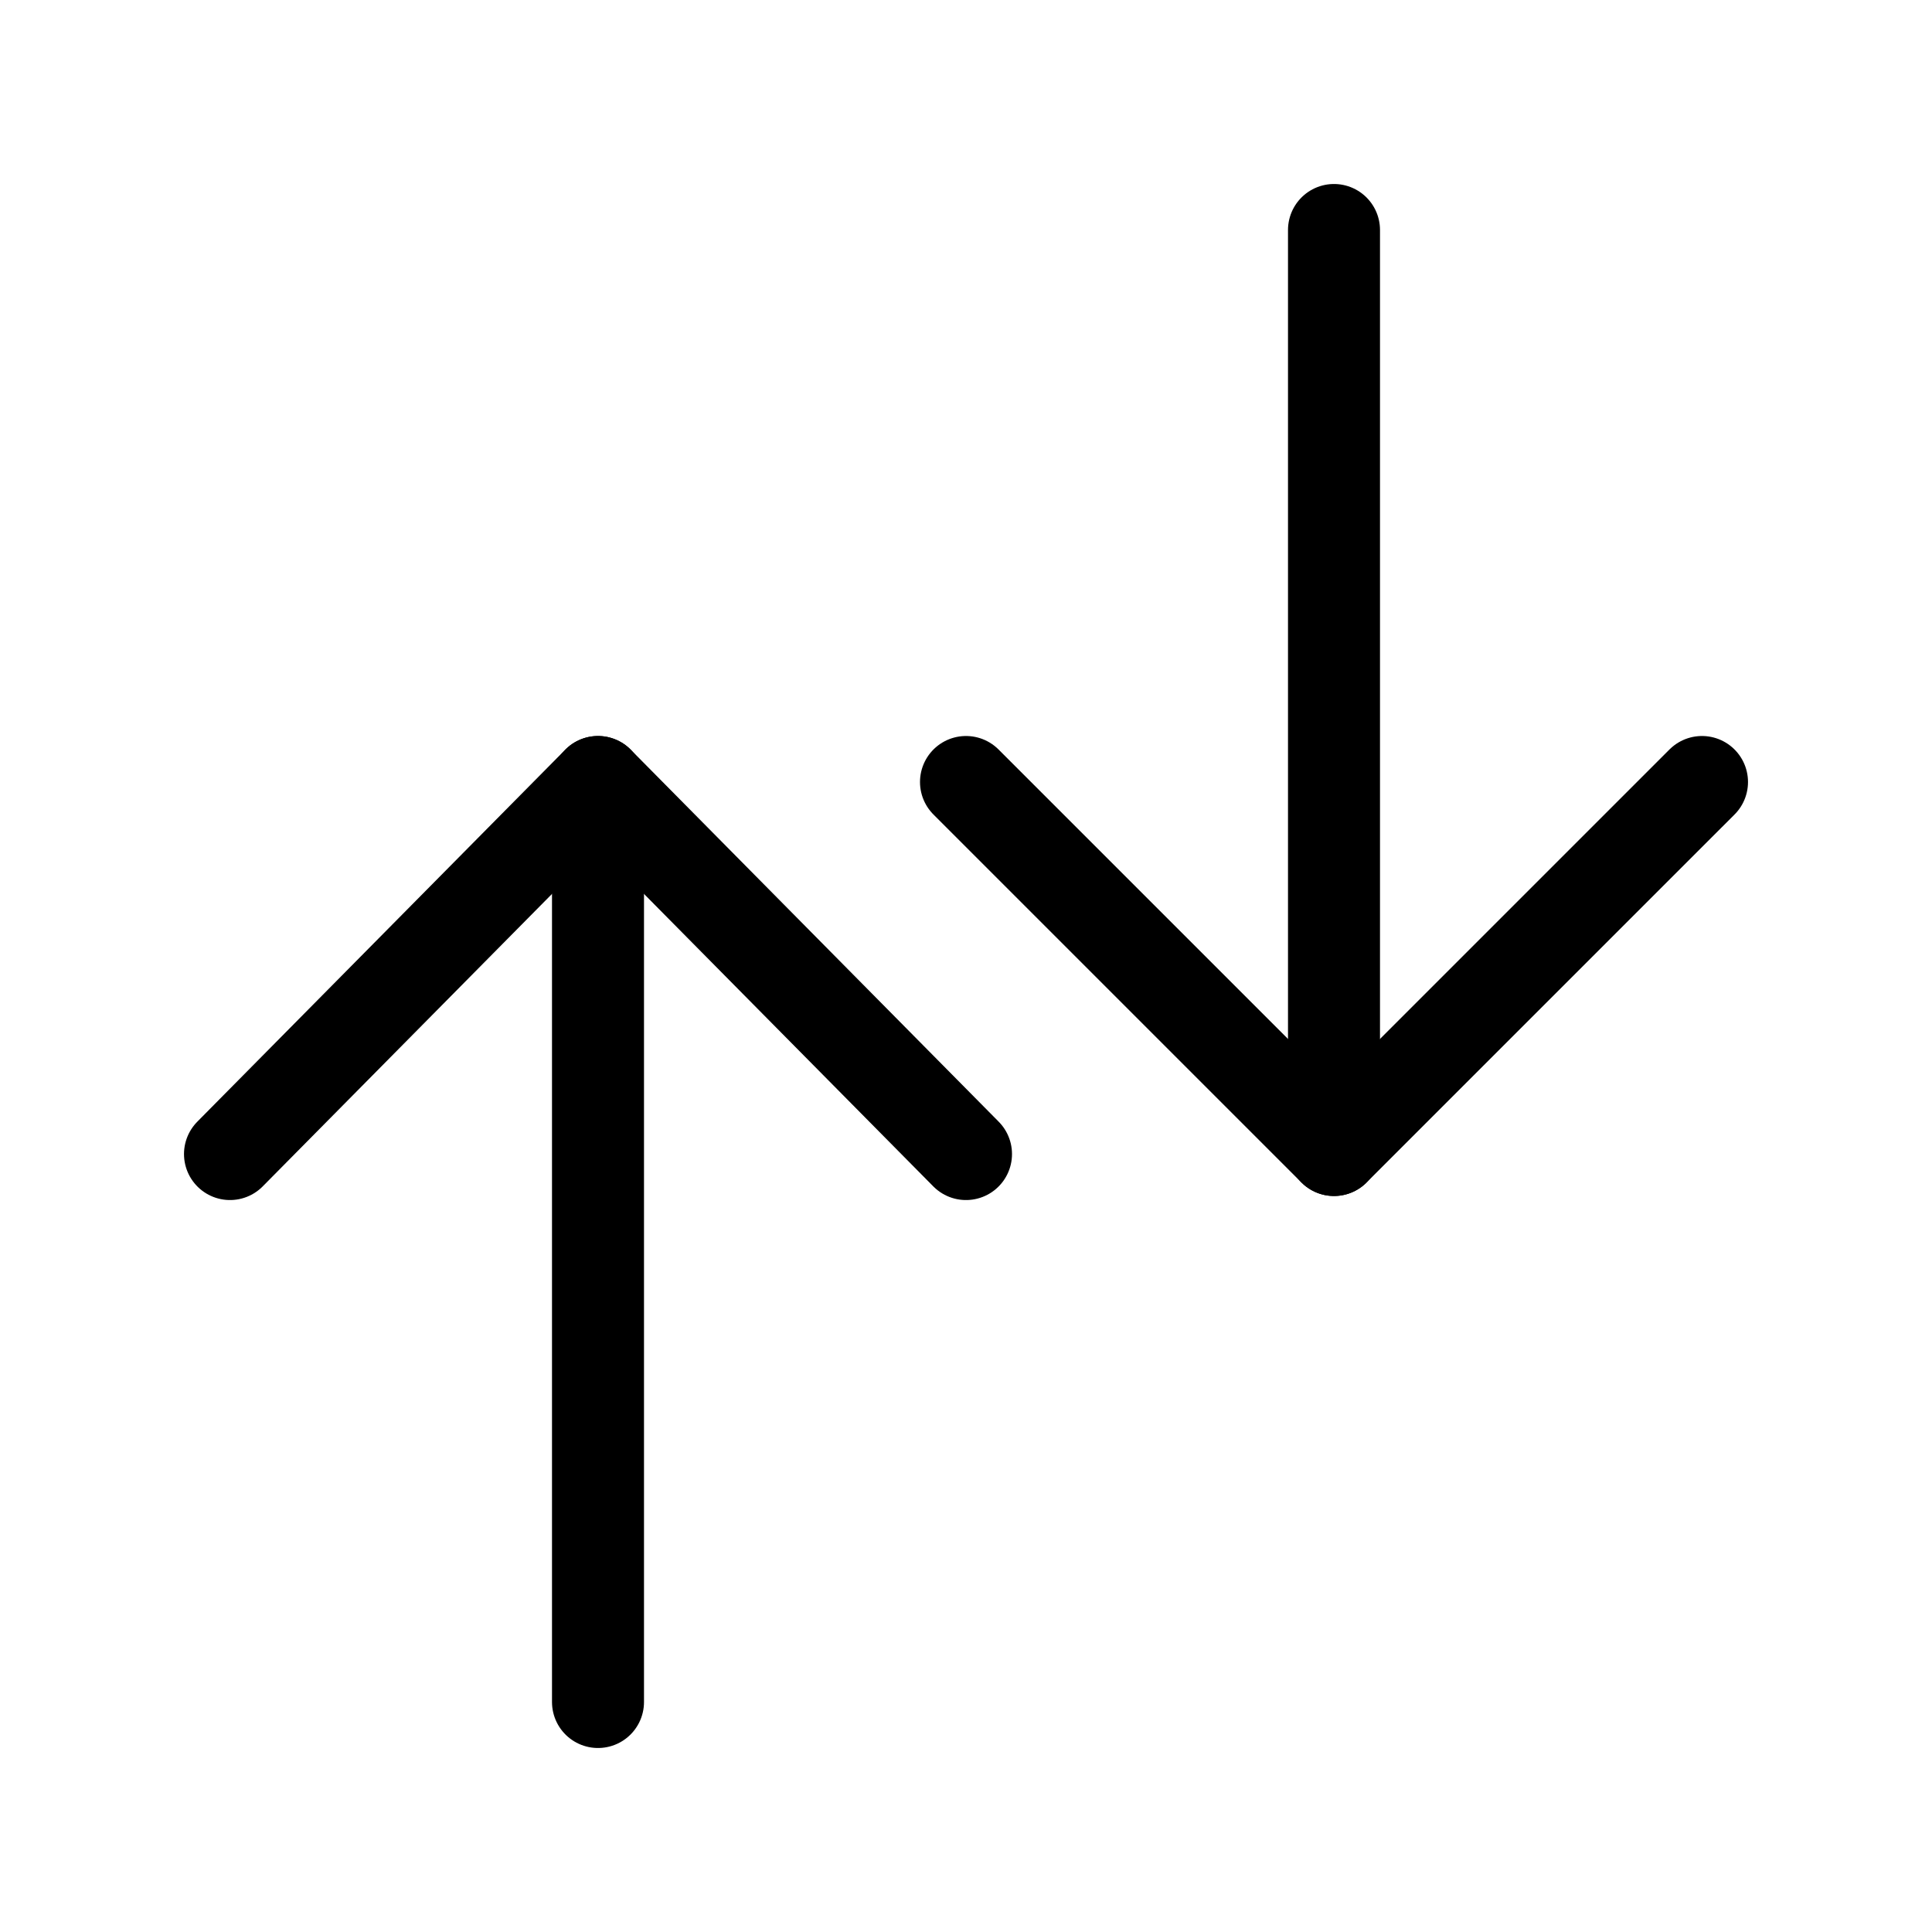
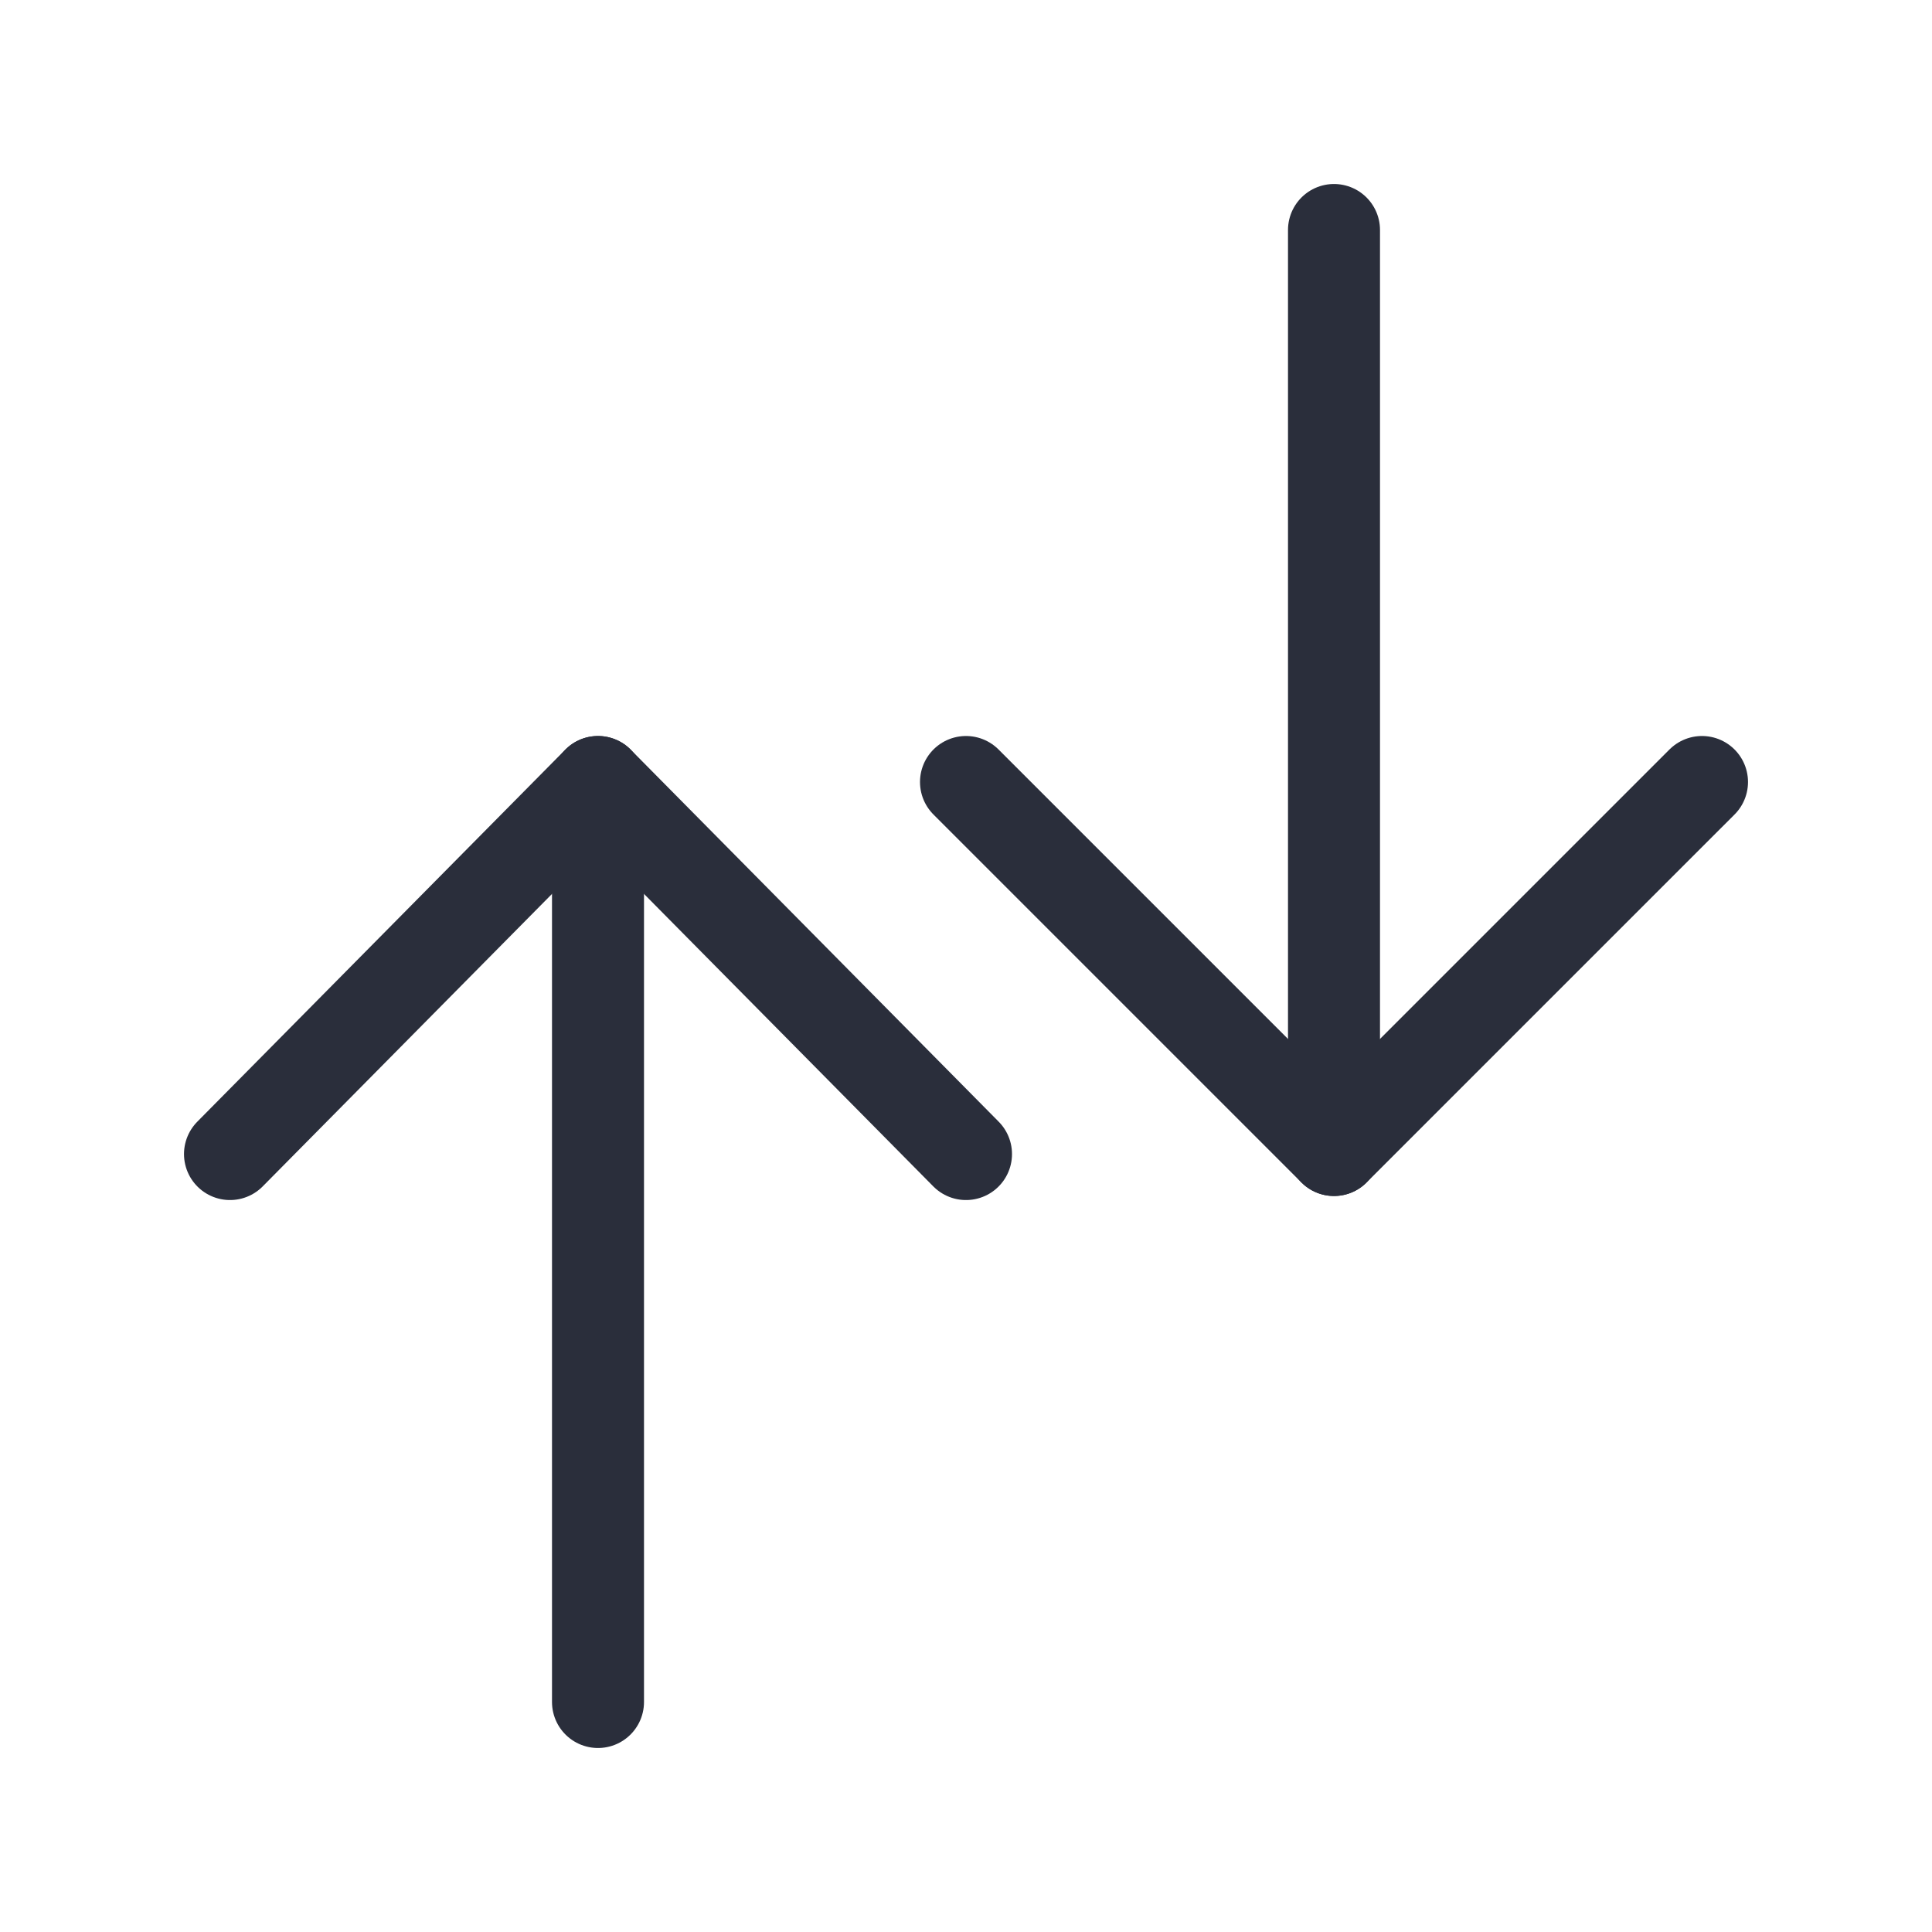
<svg xmlns="http://www.w3.org/2000/svg" height="21" viewBox="0 0 21 21" width="21">
-   <g fill="none" fill-rule="evenodd" stroke="currentColor" stroke-linecap="round" stroke-linejoin="round" transform="translate(2.5 2.5)">
+   <g fill="none" fill-rule="evenodd" stroke="#2a2e3b" stroke-linecap="round" stroke-linejoin="round" transform="translate(2.5 2.5)">
    <path d="m16 10-4-4-4 4" transform="matrix(-1 0 0 -1 24 16)" />
    <path d="m12 0v10" />
    <path d="m0 6 4 4.044 4-4.044" transform="matrix(-1 0 0 -1 8 16.044)" />
    <path d="m4 6v10" />
  </g>
</svg>
